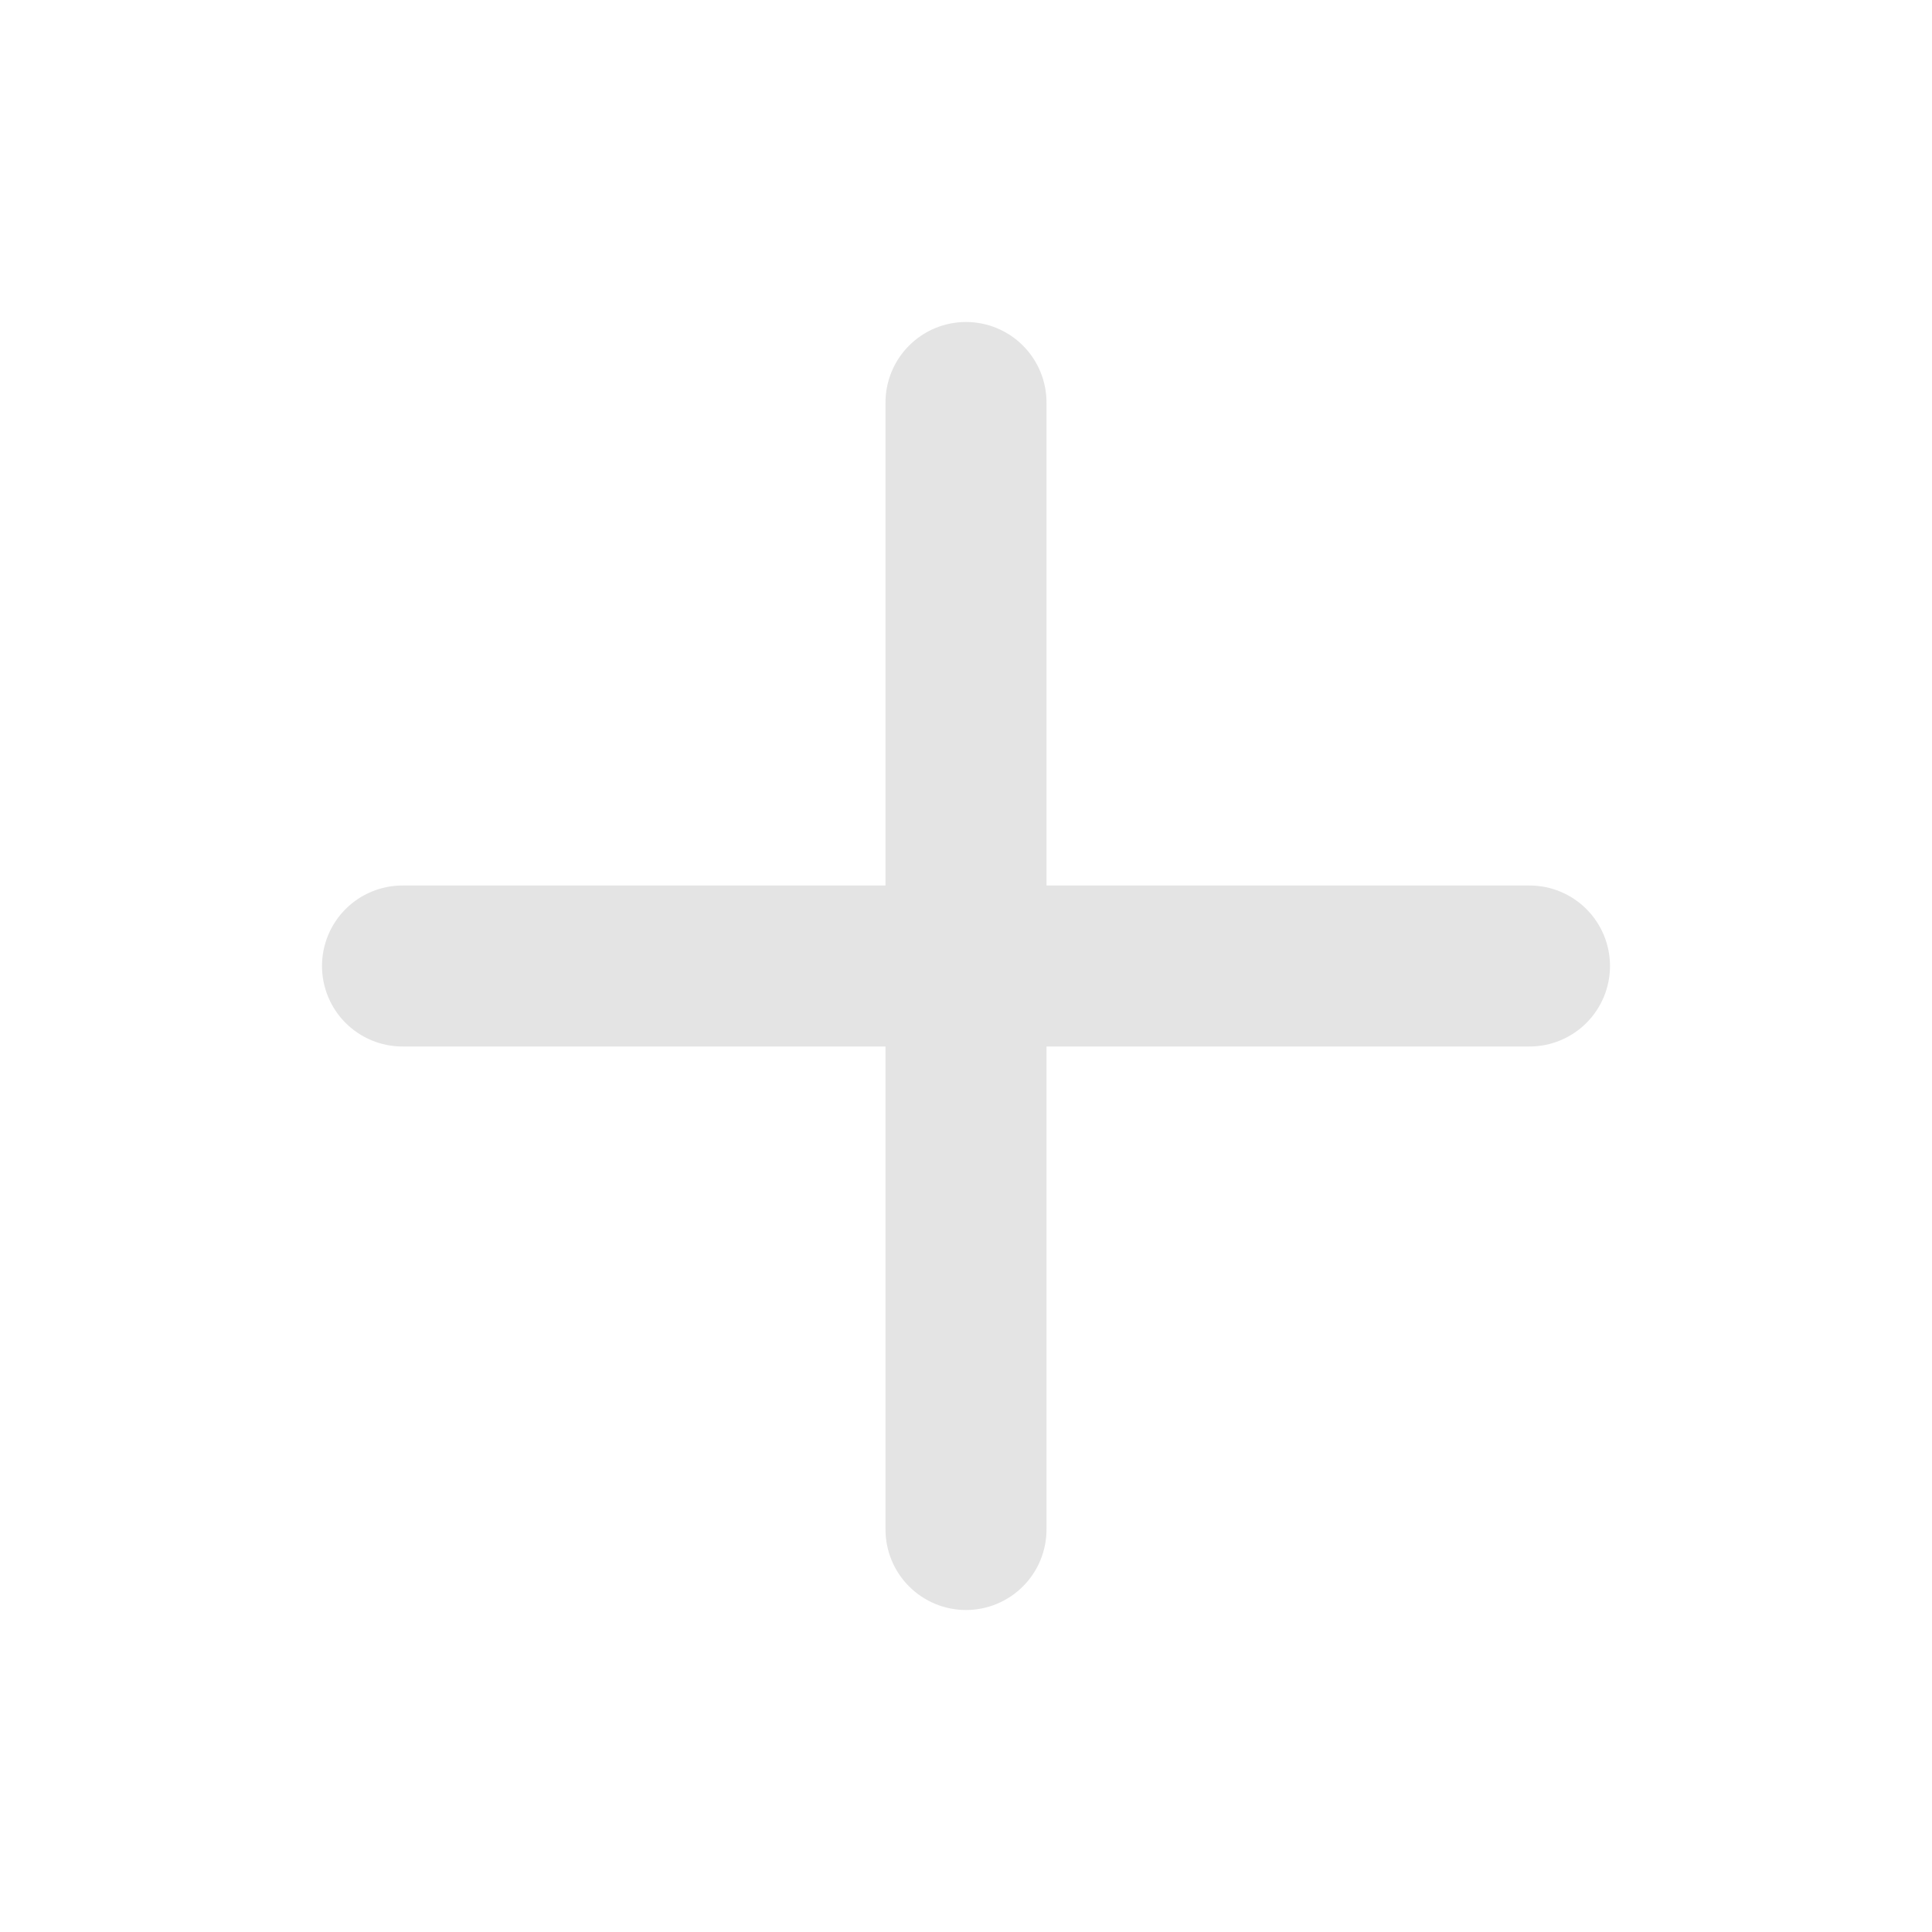
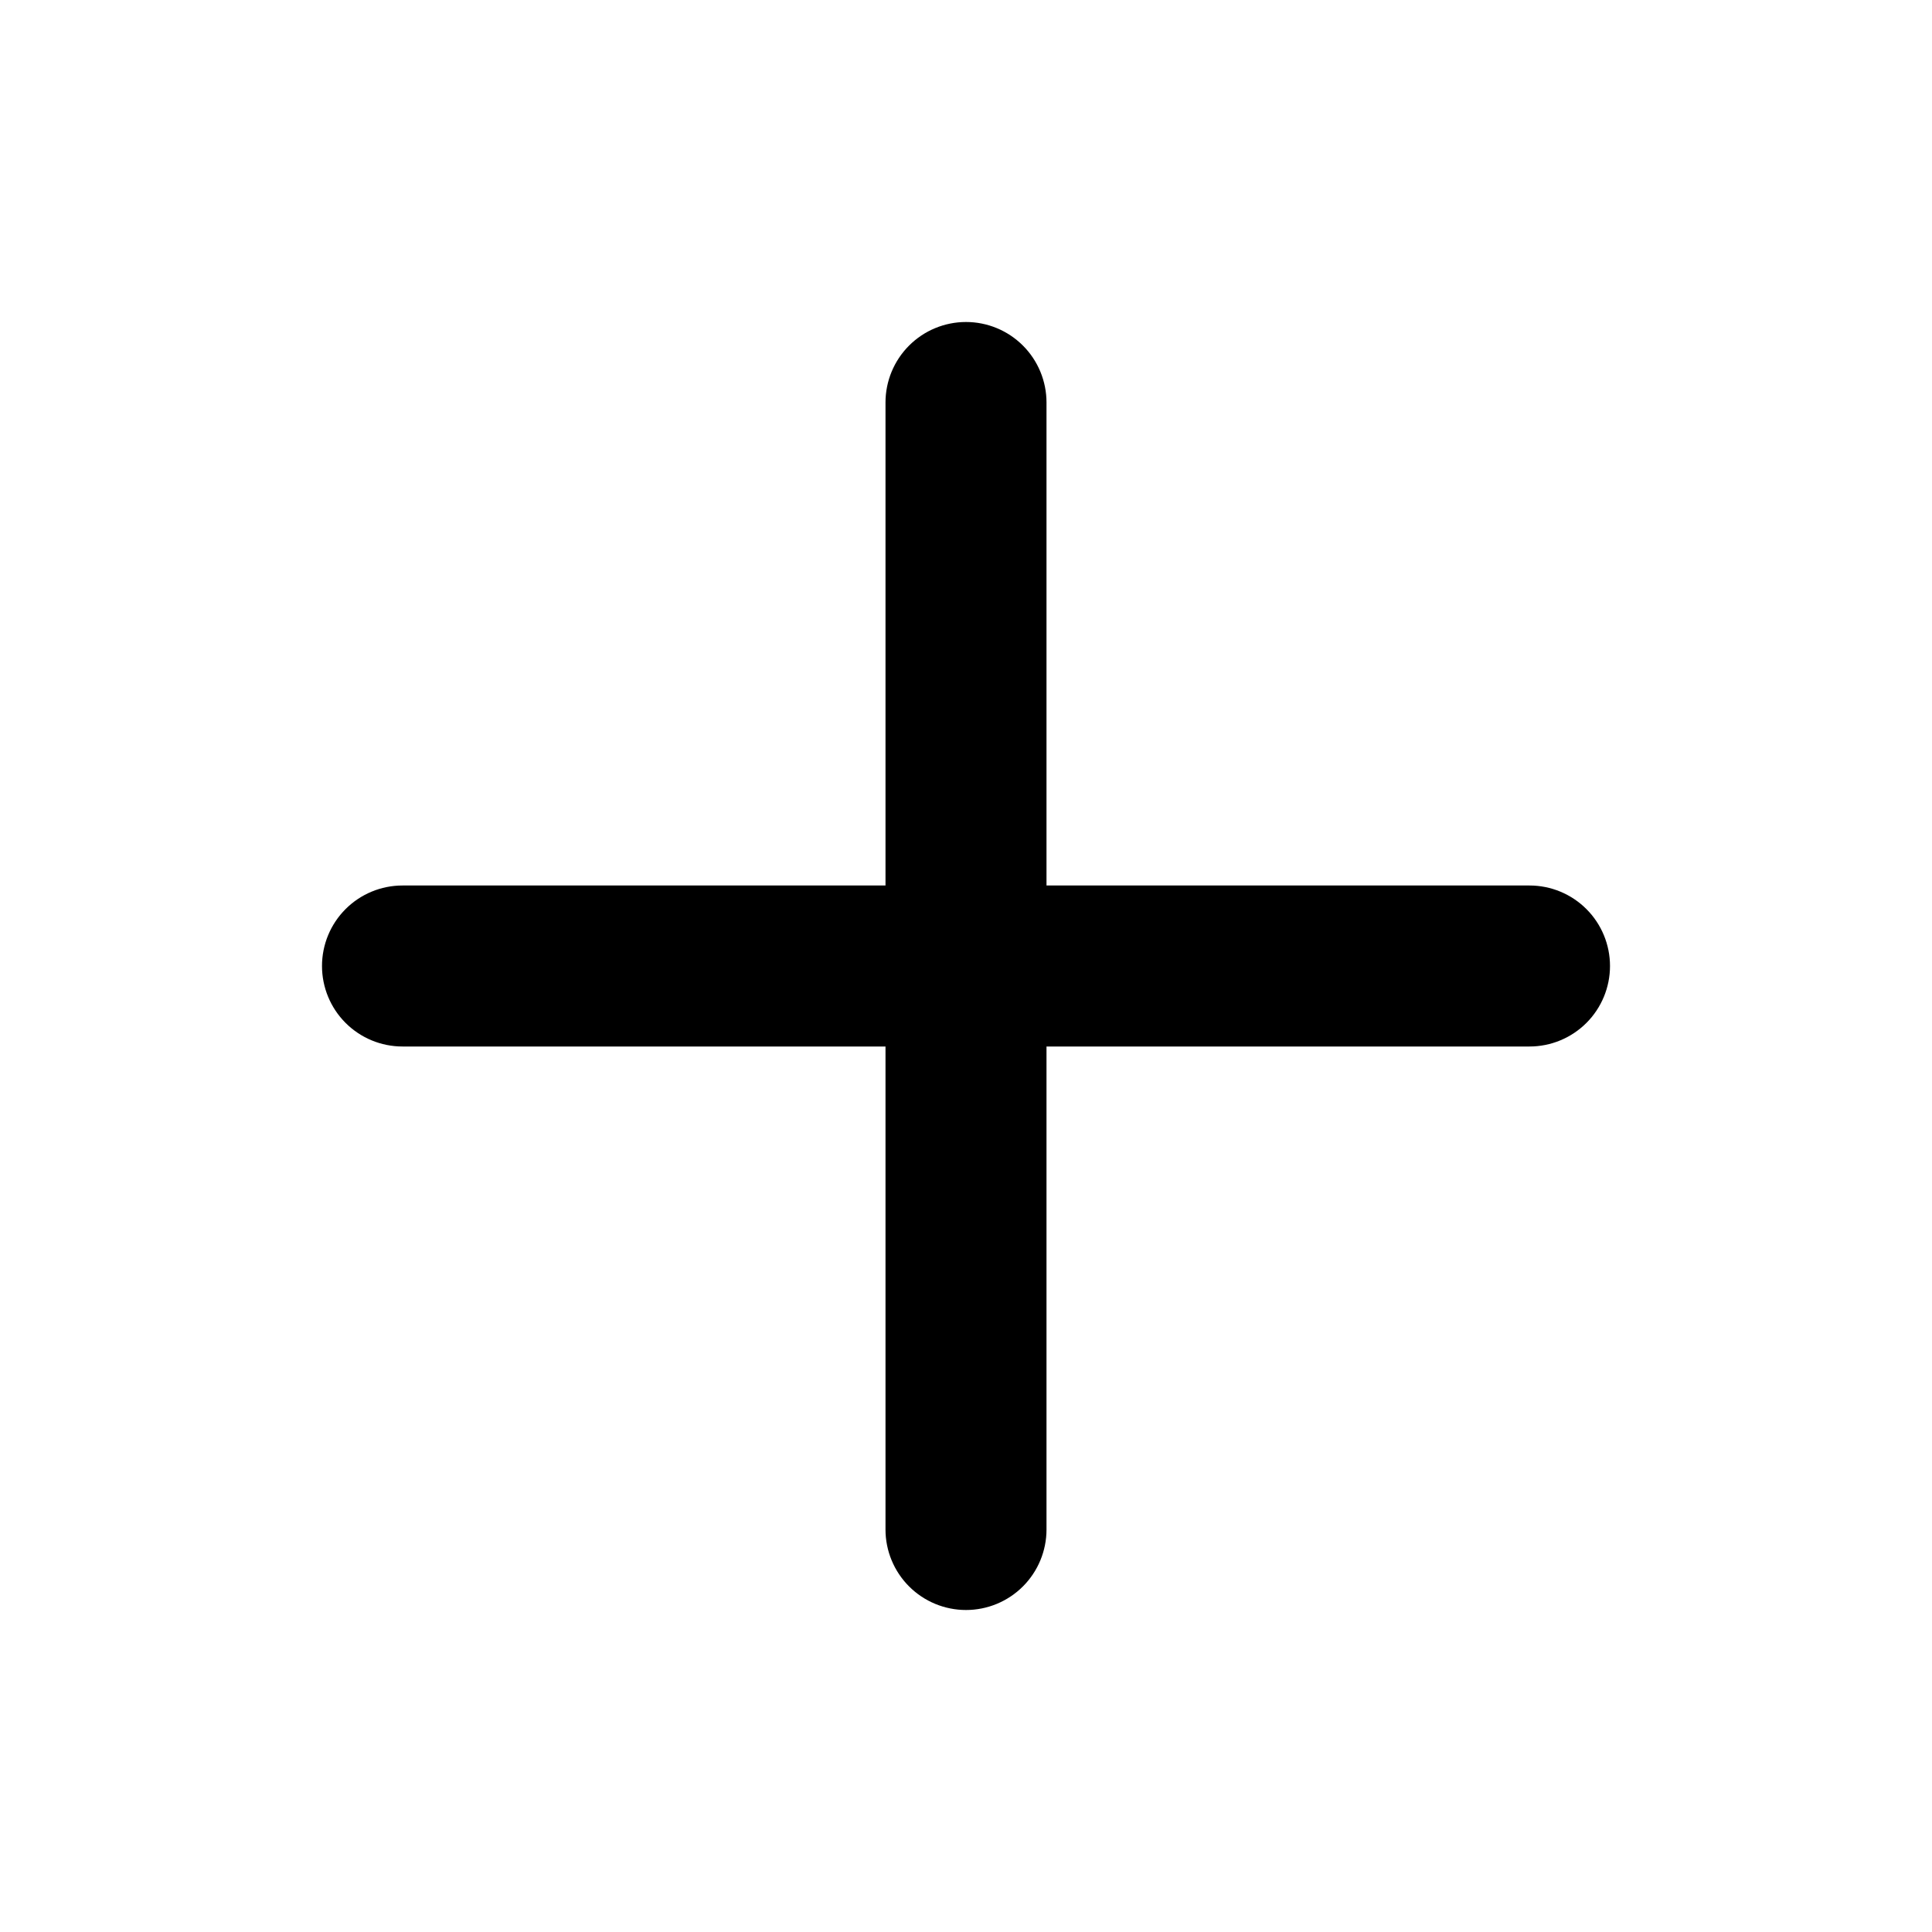
- <svg xmlns="http://www.w3.org/2000/svg" width="108" height="108" viewBox="0 0 108 108" fill="none">
+ <svg xmlns="http://www.w3.org/2000/svg" viewBox="0 0 108 108" fill="none">
  <g id="User Interface / Plus">
-     <path id="Vector" d="M85.5 49.5H58.5V22.5C58.5 21.306 58.026 20.162 57.182 19.318C56.338 18.474 55.194 18 54 18C52.806 18 51.662 18.474 50.818 19.318C49.974 20.162 49.5 21.306 49.5 22.5V49.5H22.5C21.306 49.5 20.162 49.974 19.318 50.818C18.474 51.662 18 52.806 18 54C18 55.194 18.474 56.338 19.318 57.182C20.162 58.026 21.306 58.5 22.5 58.5H49.5V85.5C49.5 86.694 49.974 87.838 50.818 88.682C51.662 89.526 52.806 90 54 90C55.194 90 56.338 89.526 57.182 88.682C58.026 87.838 58.5 86.694 58.5 85.5V58.5H85.5C86.694 58.5 87.838 58.026 88.682 57.182C89.526 56.338 90 55.194 90 54C90 52.806 89.526 51.662 88.682 50.818C87.838 49.974 86.694 49.5 85.5 49.5Z" fill="#E4E4E4" />
+     <path id="Vector" d="M85.5 49.5H58.5V22.5C58.5 21.306 58.026 20.162 57.182 19.318C56.338 18.474 55.194 18 54 18C52.806 18 51.662 18.474 50.818 19.318C49.974 20.162 49.5 21.306 49.5 22.5V49.5H22.5C21.306 49.5 20.162 49.974 19.318 50.818C18.474 51.662 18 52.806 18 54C18 55.194 18.474 56.338 19.318 57.182C20.162 58.026 21.306 58.5 22.5 58.5H49.5V85.5C49.5 86.694 49.974 87.838 50.818 88.682C51.662 89.526 52.806 90 54 90C55.194 90 56.338 89.526 57.182 88.682C58.026 87.838 58.5 86.694 58.5 85.5V58.5H85.5C86.694 58.5 87.838 58.026 88.682 57.182C89.526 56.338 90 55.194 90 54C90 52.806 89.526 51.662 88.682 50.818C87.838 49.974 86.694 49.5 85.5 49.5Z" fill="currentColor" />
  </g>
</svg>
